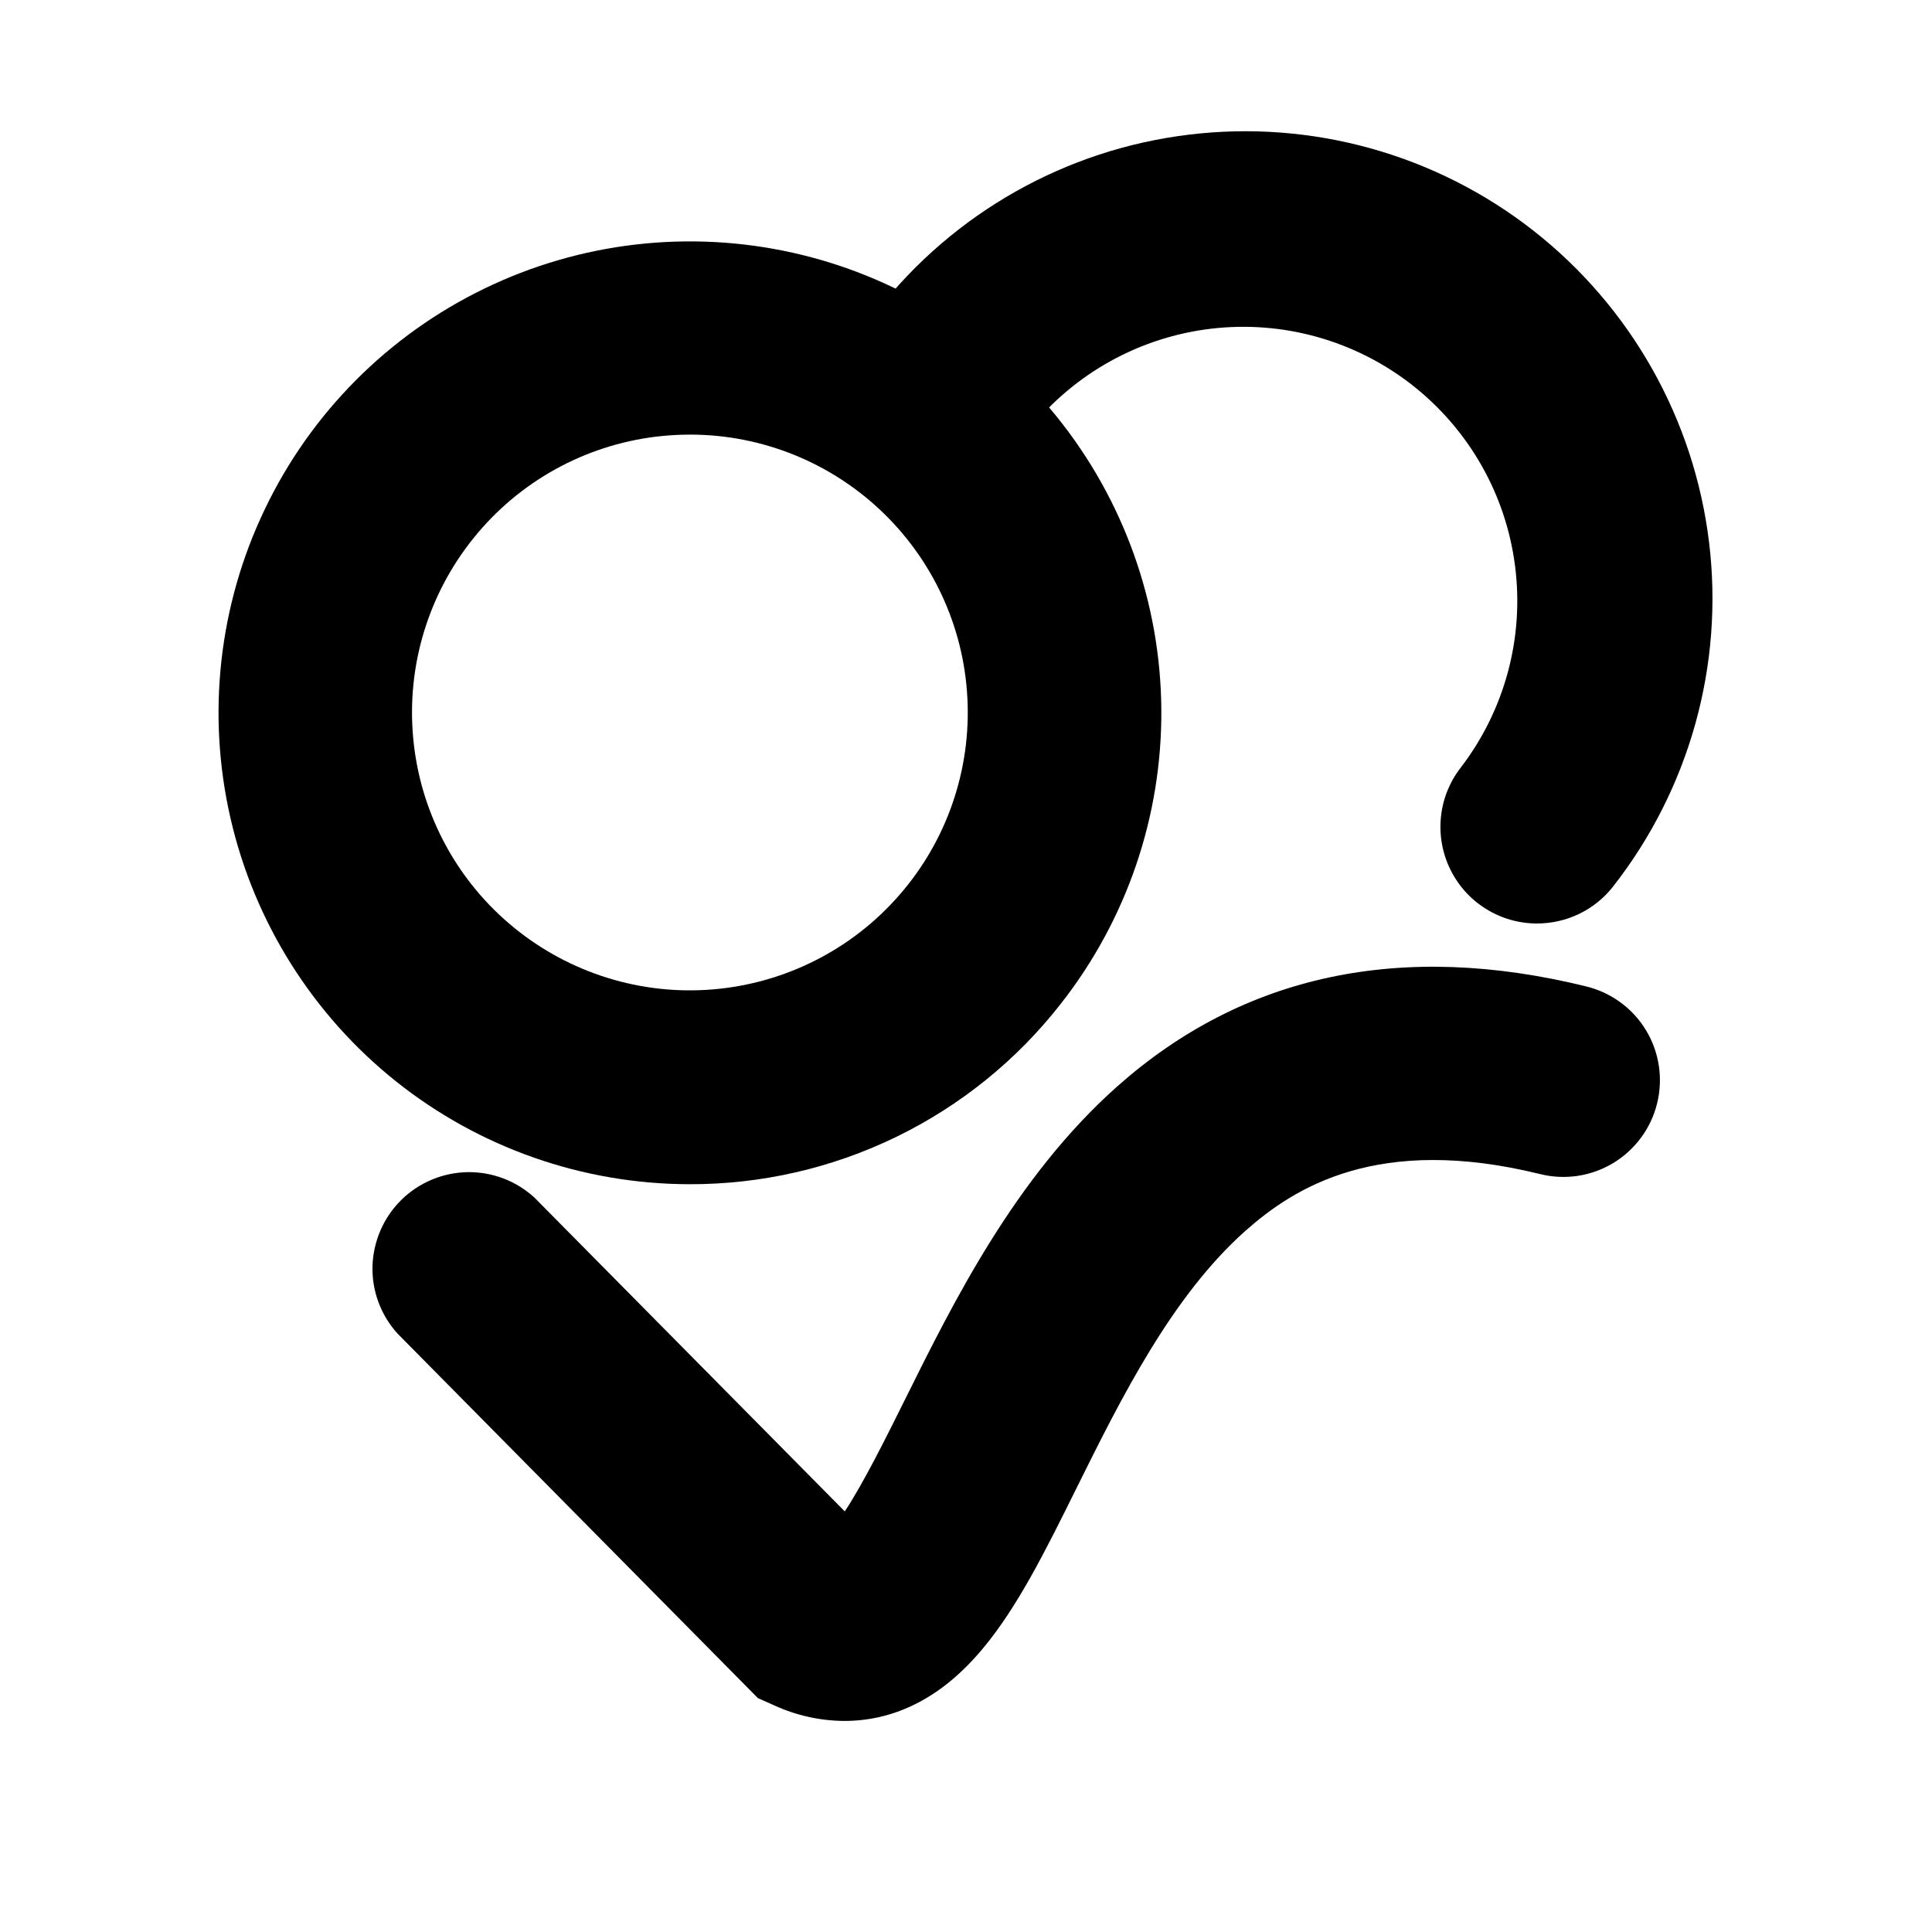
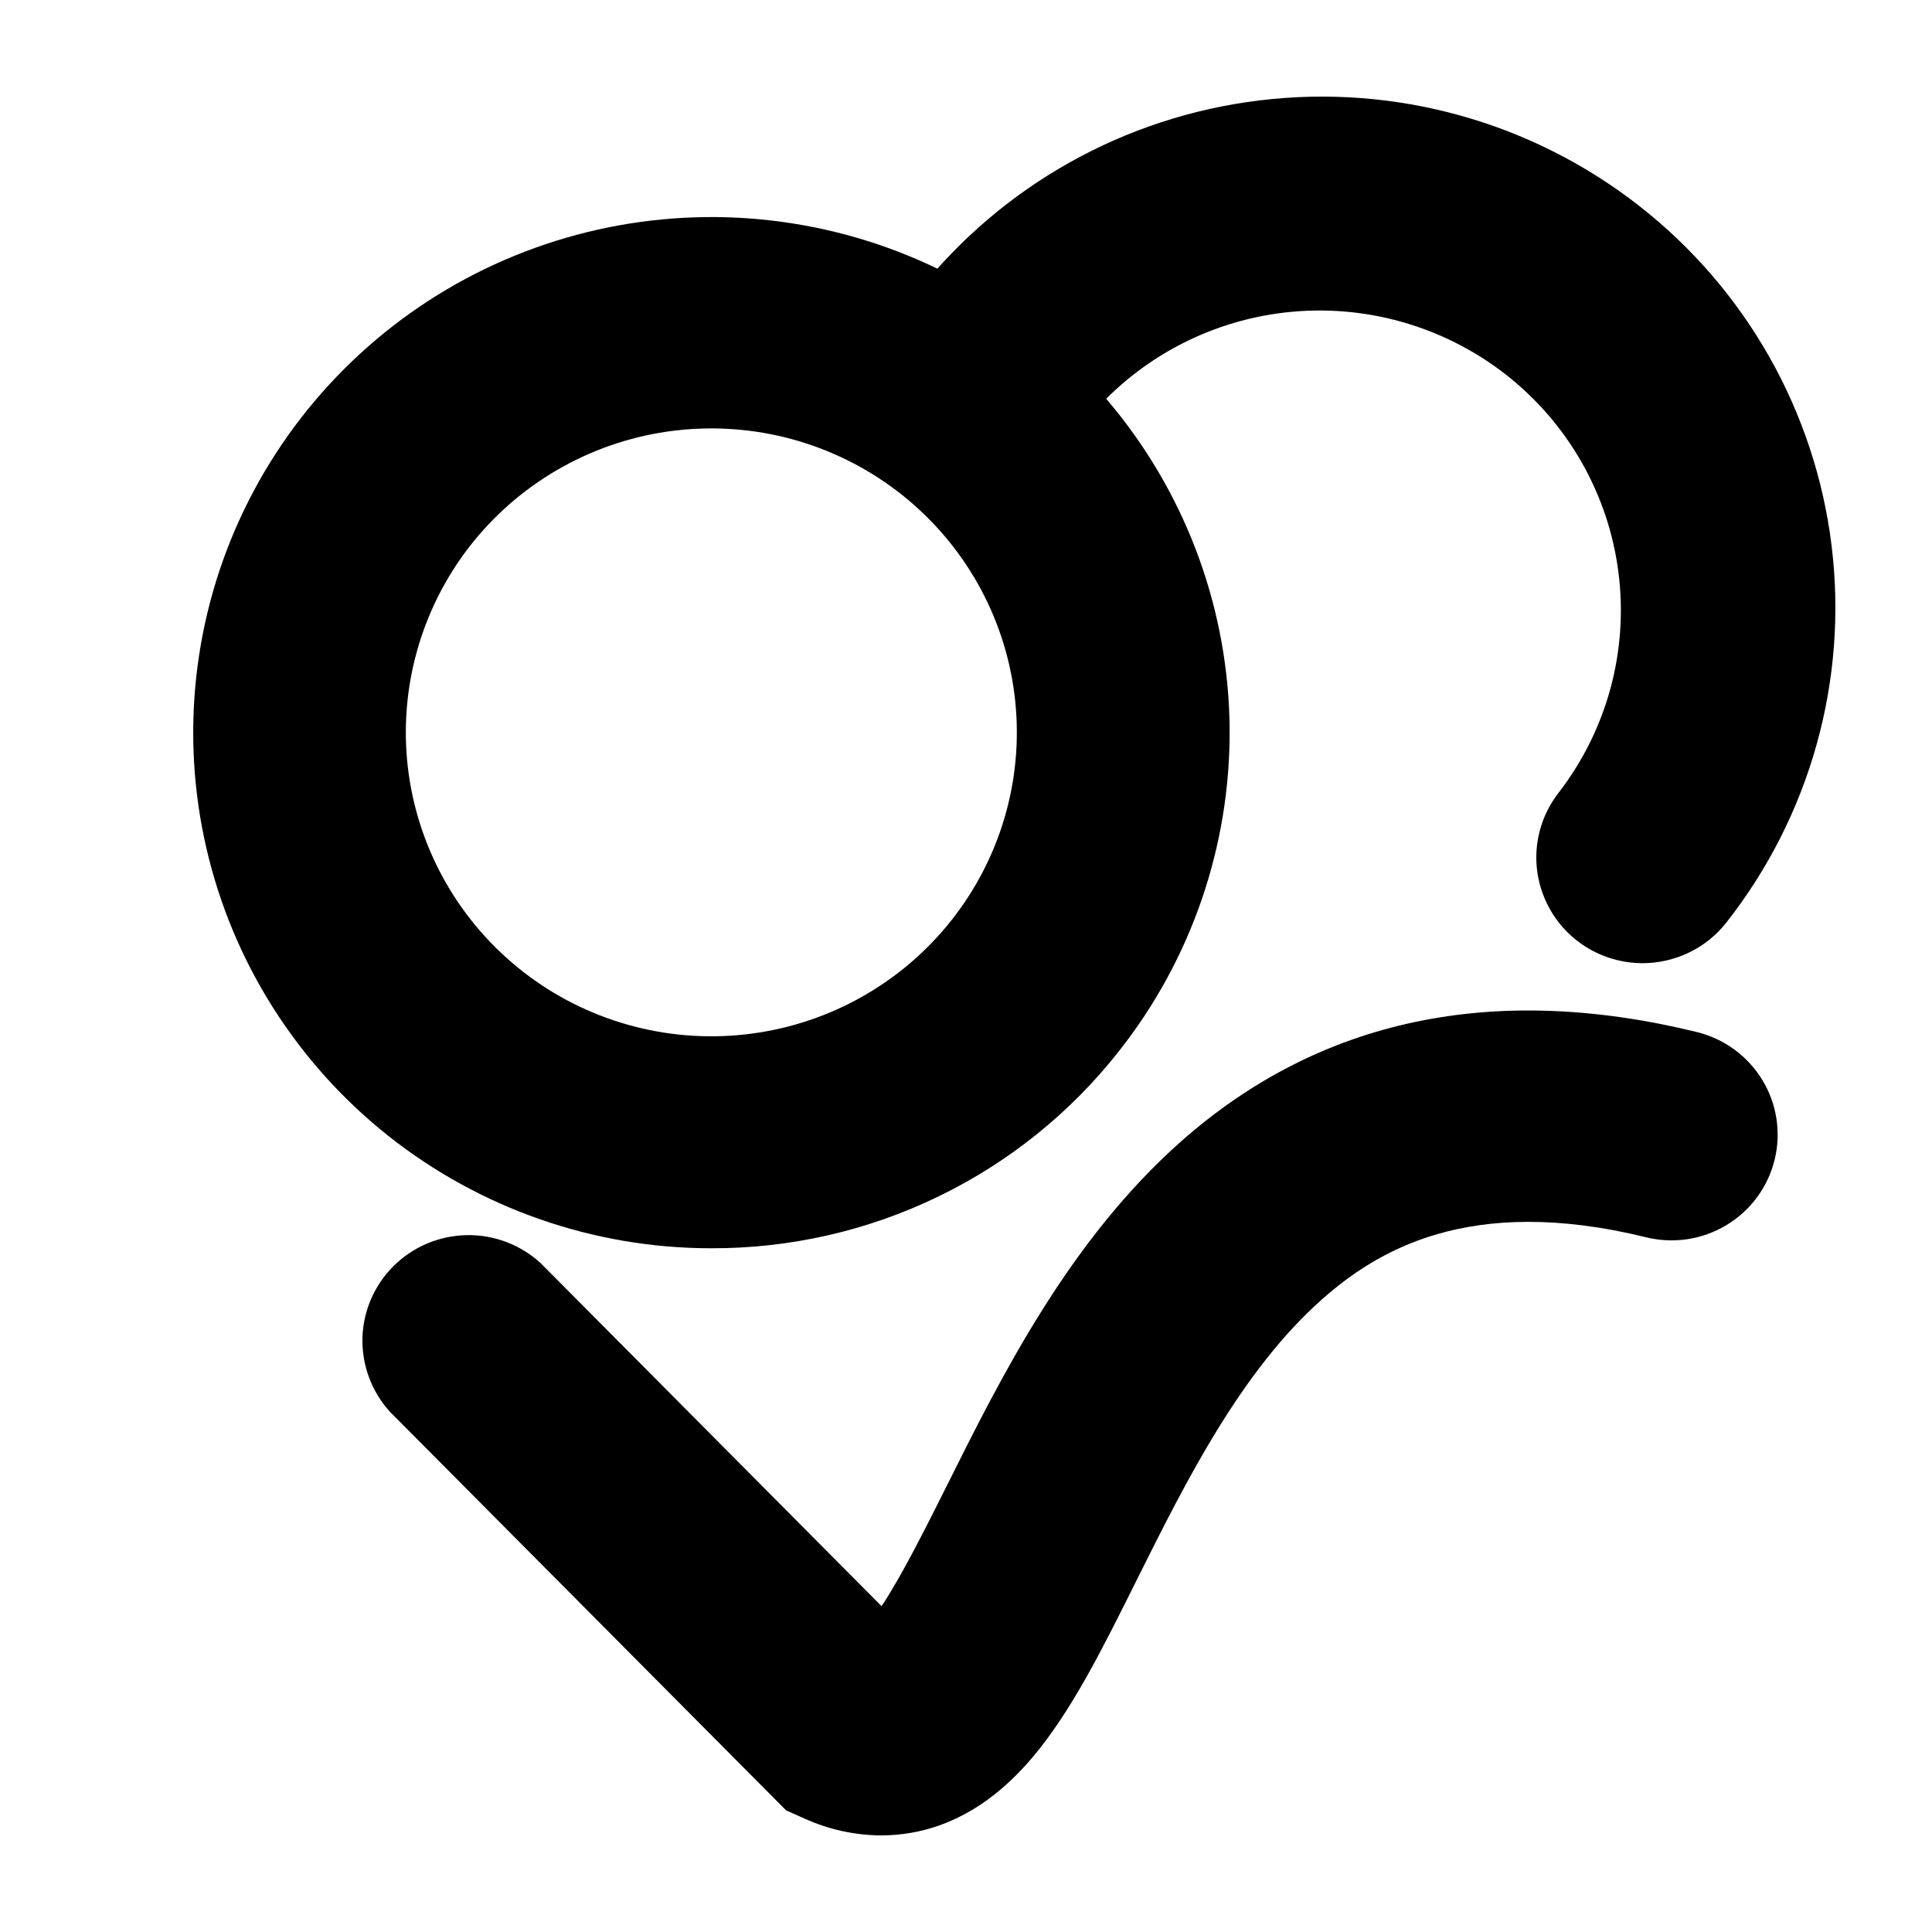
<svg xmlns="http://www.w3.org/2000/svg" width="20" height="20" viewBox="0 0 20 20" fill="none">
-   <path d="M7.136 12.259C6.032 12.257 4.962 11.882 4.099 11.194C3.237 10.506 2.633 9.545 2.386 8.47C2.139 7.394 2.264 6.267 2.741 5.272C3.217 4.276 4.017 3.472 5.009 2.99C6.002 2.507 7.128 2.376 8.205 2.616C9.282 2.856 10.246 3.455 10.939 4.313C11.632 5.172 12.014 6.24 12.022 7.344C12.03 8.447 11.664 9.521 10.983 10.389C10.527 10.974 9.943 11.446 9.276 11.77C8.609 12.094 7.877 12.261 7.136 12.259ZM7.147 4.499C7.028 4.499 6.91 4.506 6.793 4.52C6.051 4.61 5.373 4.986 4.904 5.568C4.434 6.15 4.209 6.891 4.277 7.636C4.344 8.381 4.699 9.07 5.266 9.557C5.833 10.044 6.568 10.292 7.314 10.247C8.06 10.202 8.76 9.869 9.264 9.317C9.769 8.766 10.039 8.039 10.017 7.292C9.996 6.545 9.684 5.835 9.148 5.314C8.612 4.792 7.894 4.5 7.147 4.499Z" fill="black" />
-   <path d="M15.91 9.56C15.723 9.56 15.539 9.507 15.38 9.407C15.221 9.308 15.094 9.166 15.012 8.997C14.93 8.829 14.897 8.64 14.917 8.454C14.936 8.268 15.008 8.091 15.124 7.943C15.577 7.35 15.779 6.602 15.684 5.861C15.59 5.12 15.207 4.447 14.619 3.986C14.031 3.526 13.286 3.316 12.544 3.402C11.802 3.488 11.124 3.863 10.657 4.445C10.577 4.552 10.477 4.641 10.362 4.708C10.247 4.775 10.12 4.818 9.988 4.836C9.857 4.853 9.723 4.844 9.594 4.809C9.466 4.774 9.346 4.713 9.242 4.632C9.137 4.55 9.05 4.448 8.985 4.331C8.92 4.215 8.879 4.088 8.864 3.955C8.849 3.823 8.861 3.69 8.899 3.562C8.936 3.435 8.999 3.316 9.083 3.213C9.874 2.203 11.034 1.548 12.307 1.394C13.58 1.239 14.863 1.596 15.873 2.387C16.883 3.179 17.537 4.338 17.692 5.612C17.847 6.885 17.489 8.168 16.698 9.178C16.605 9.297 16.485 9.394 16.348 9.46C16.212 9.526 16.062 9.56 15.91 9.56Z" fill="black" />
-   <path d="M8.737 17.815C8.489 17.813 8.244 17.759 8.017 17.655L7.846 17.579L4.115 13.805C3.942 13.614 3.849 13.364 3.856 13.107C3.864 12.849 3.97 12.604 4.153 12.423C4.336 12.242 4.582 12.139 4.839 12.134C5.097 12.13 5.346 12.225 5.535 12.4L8.745 15.646C8.937 15.357 9.182 14.863 9.36 14.505C9.873 13.471 10.511 12.185 11.564 11.248C12.869 10.088 14.504 9.739 16.423 10.212C16.681 10.276 16.903 10.439 17.04 10.666C17.177 10.893 17.218 11.166 17.154 11.423C17.091 11.681 16.927 11.902 16.7 12.04C16.473 12.177 16.201 12.218 15.943 12.154C14.266 11.741 13.399 12.292 12.892 12.742C12.129 13.422 11.609 14.469 11.15 15.393C10.819 16.062 10.532 16.639 10.168 17.073C9.899 17.393 9.611 17.605 9.288 17.721C9.111 17.784 8.925 17.816 8.737 17.815Z" fill="black" />
+   <path d="M7.357 12.922C6.144 12.921 4.968 12.51 4.019 11.758C3.071 11.005 2.407 9.955 2.136 8.778C1.865 7.602 2.002 6.369 2.526 5.28C3.05 4.192 3.929 3.312 5.02 2.784C6.111 2.257 7.349 2.112 8.533 2.375C9.717 2.638 10.776 3.293 11.538 4.232C12.3 5.171 12.72 6.339 12.729 7.546C12.737 8.753 12.335 9.928 11.586 10.878C11.085 11.517 10.443 12.034 9.71 12.388C8.977 12.743 8.172 12.925 7.357 12.922ZM7.369 4.435C7.239 4.435 7.109 4.442 6.981 4.458C6.165 4.557 5.42 4.968 4.903 5.604C4.387 6.241 4.14 7.052 4.214 7.866C4.289 8.681 4.679 9.434 5.302 9.967C5.925 10.501 6.733 10.771 7.553 10.722C8.373 10.673 9.142 10.309 9.697 9.705C10.252 9.102 10.549 8.307 10.525 7.49C10.501 6.672 10.158 5.896 9.569 5.326C8.98 4.756 8.191 4.436 7.369 4.435Z" fill="black" />
+   <path d="M17.003 9.971C16.797 9.97 16.595 9.913 16.42 9.804C16.245 9.695 16.105 9.54 16.015 9.355C15.925 9.171 15.888 8.965 15.91 8.761C15.932 8.557 16.011 8.364 16.138 8.202C16.637 7.553 16.858 6.735 16.754 5.925C16.651 5.115 16.23 4.378 15.584 3.874C14.937 3.371 14.117 3.141 13.302 3.235C12.487 3.329 11.741 3.739 11.228 4.377C11.14 4.493 11.03 4.59 10.904 4.664C10.777 4.737 10.638 4.784 10.493 4.803C10.348 4.822 10.201 4.812 10.06 4.774C9.919 4.736 9.787 4.67 9.672 4.58C9.557 4.49 9.461 4.379 9.39 4.252C9.319 4.125 9.274 3.985 9.257 3.841C9.241 3.696 9.254 3.55 9.295 3.41C9.336 3.271 9.405 3.141 9.497 3.028C10.367 1.924 11.642 1.208 13.042 1.039C14.441 0.869 15.851 1.26 16.962 2.126C18.072 2.991 18.791 4.259 18.961 5.652C19.131 7.045 18.738 8.448 17.869 9.553C17.766 9.683 17.634 9.789 17.484 9.861C17.334 9.933 17.169 9.971 17.003 9.971Z" fill="black" />
+   <path d="M9.118 19C8.845 18.998 8.575 18.938 8.326 18.825L8.138 18.741L4.036 14.614C3.846 14.405 3.745 14.131 3.752 13.85C3.76 13.568 3.877 13.3 4.078 13.102C4.279 12.904 4.55 12.791 4.833 12.786C5.116 12.781 5.39 12.886 5.598 13.077L9.126 16.627C9.337 16.311 9.606 15.771 9.802 15.379C10.366 14.248 11.068 12.842 12.225 11.817C13.659 10.548 15.457 10.167 17.567 10.684C17.85 10.754 18.093 10.932 18.244 11.181C18.395 11.429 18.44 11.727 18.37 12.009C18.3 12.29 18.121 12.533 17.871 12.683C17.621 12.833 17.322 12.878 17.039 12.808C15.195 12.356 14.242 12.959 13.685 13.451C12.846 14.195 12.274 15.34 11.77 16.351C11.406 17.082 11.091 17.714 10.691 18.189C10.395 18.539 10.078 18.77 9.723 18.897C9.529 18.966 9.324 19 9.118 19Z" fill="black" />
</svg>
